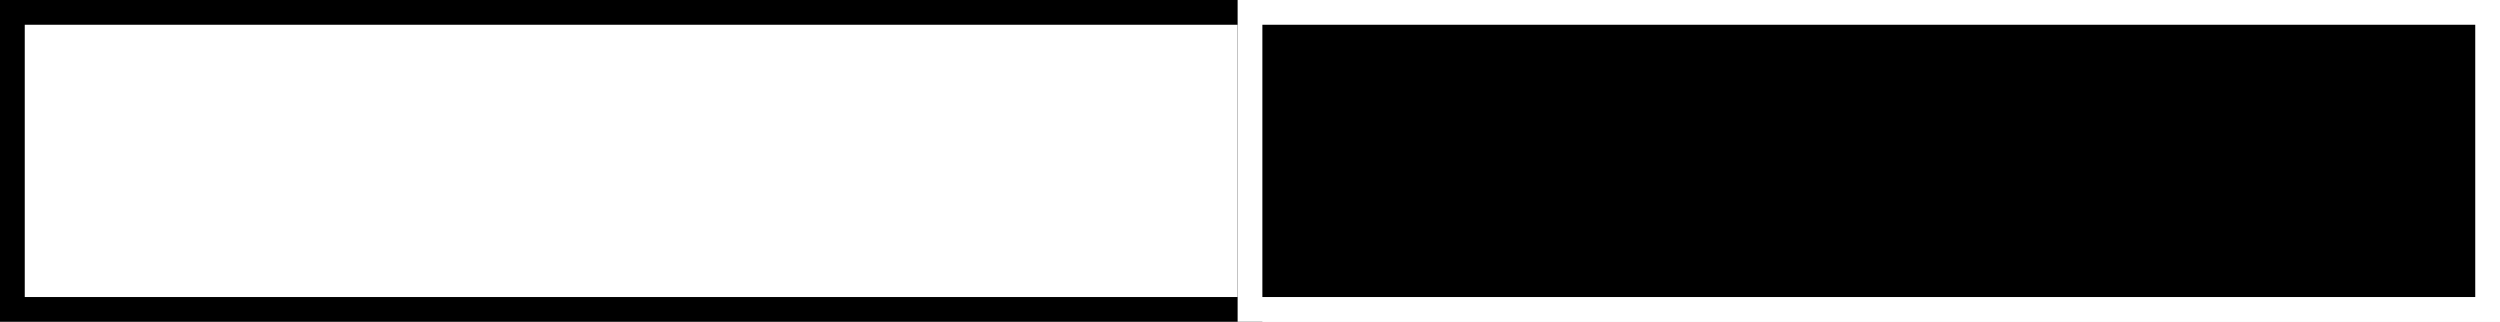
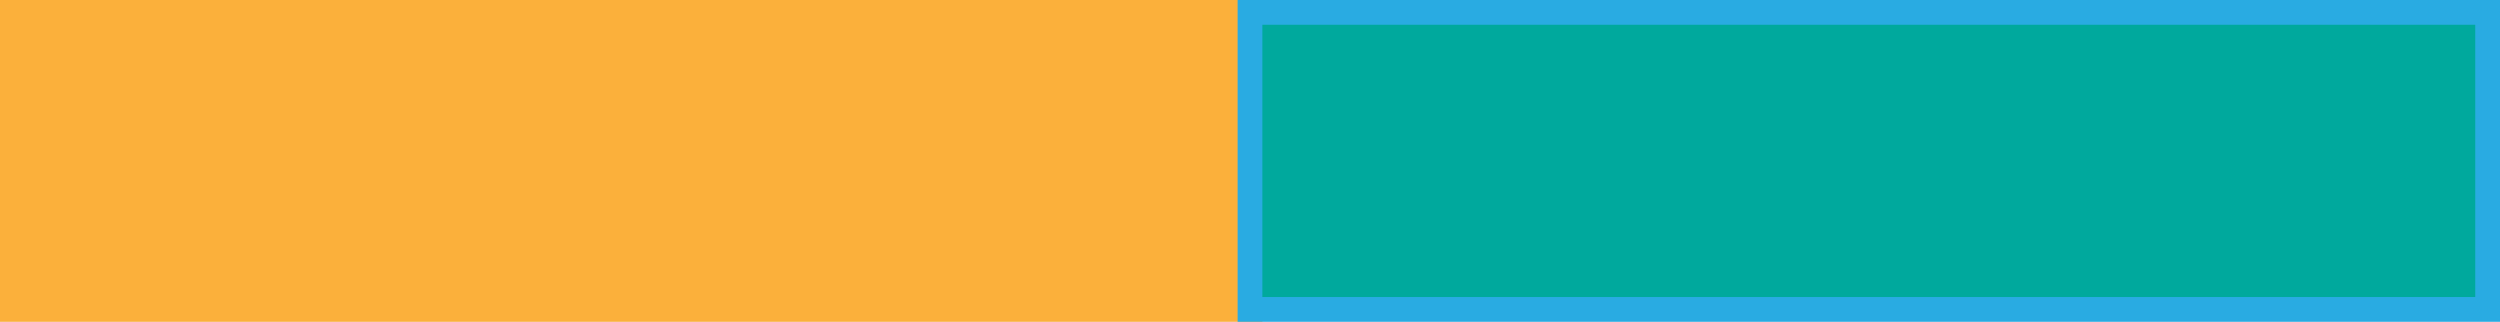
<svg xmlns="http://www.w3.org/2000/svg" version="1.1" id="Layer_1" x="0px" y="0px" width="101px" height="13px" viewBox="0 0 101 13" enable-background="new 0 0 101 13" xml:space="preserve">
-   <rect x="0.5" y="0.5" fill="#FFFFFF" stroke="#000000" stroke-miterlimit="10" width="50" height="12" />
-   <rect x="50.5" y="0.5" stroke="#FFFFFF" stroke-miterlimit="10" width="50" height="12" />
+   <rect x="0.5" y="0.5" fill="#FBB03B" stroke="#FBB03B" stroke-miterlimit="10" width="50" height="12" />
+   <rect x="50.5" y="0.5" fill="#00A99D" stroke="#29ABE2" stroke-miterlimit="10" width="50" height="12" />
</svg>
